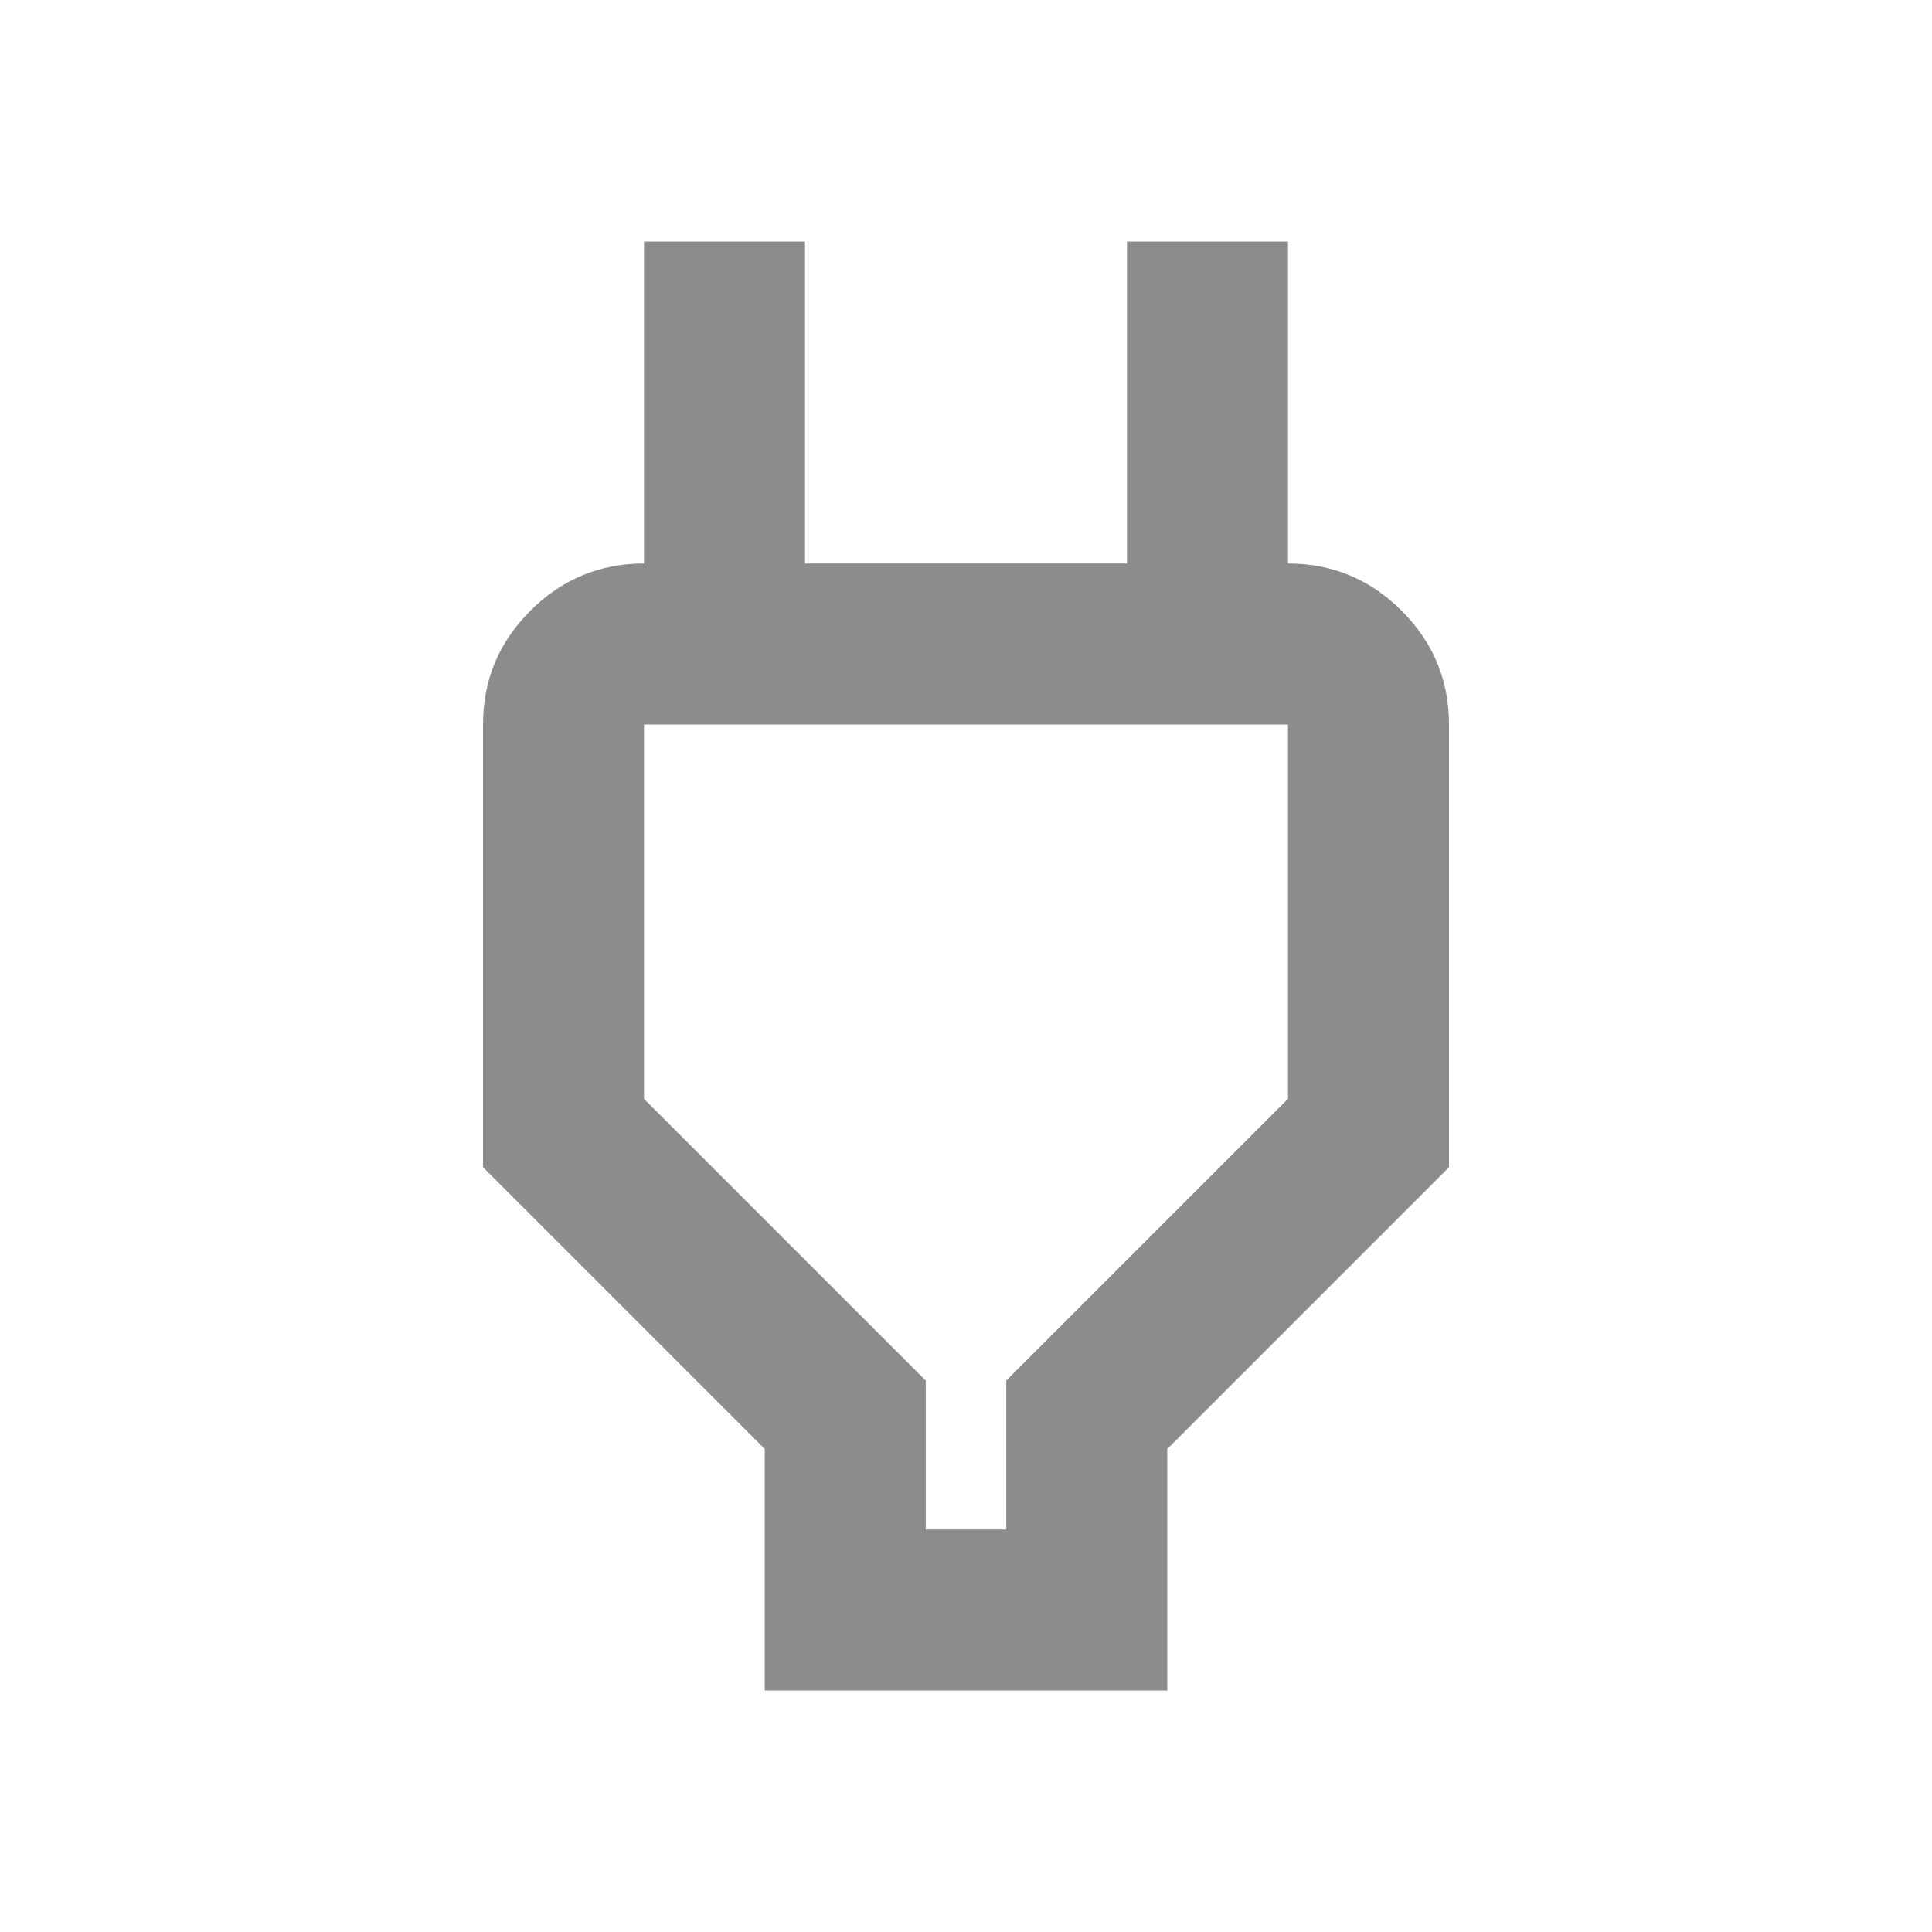
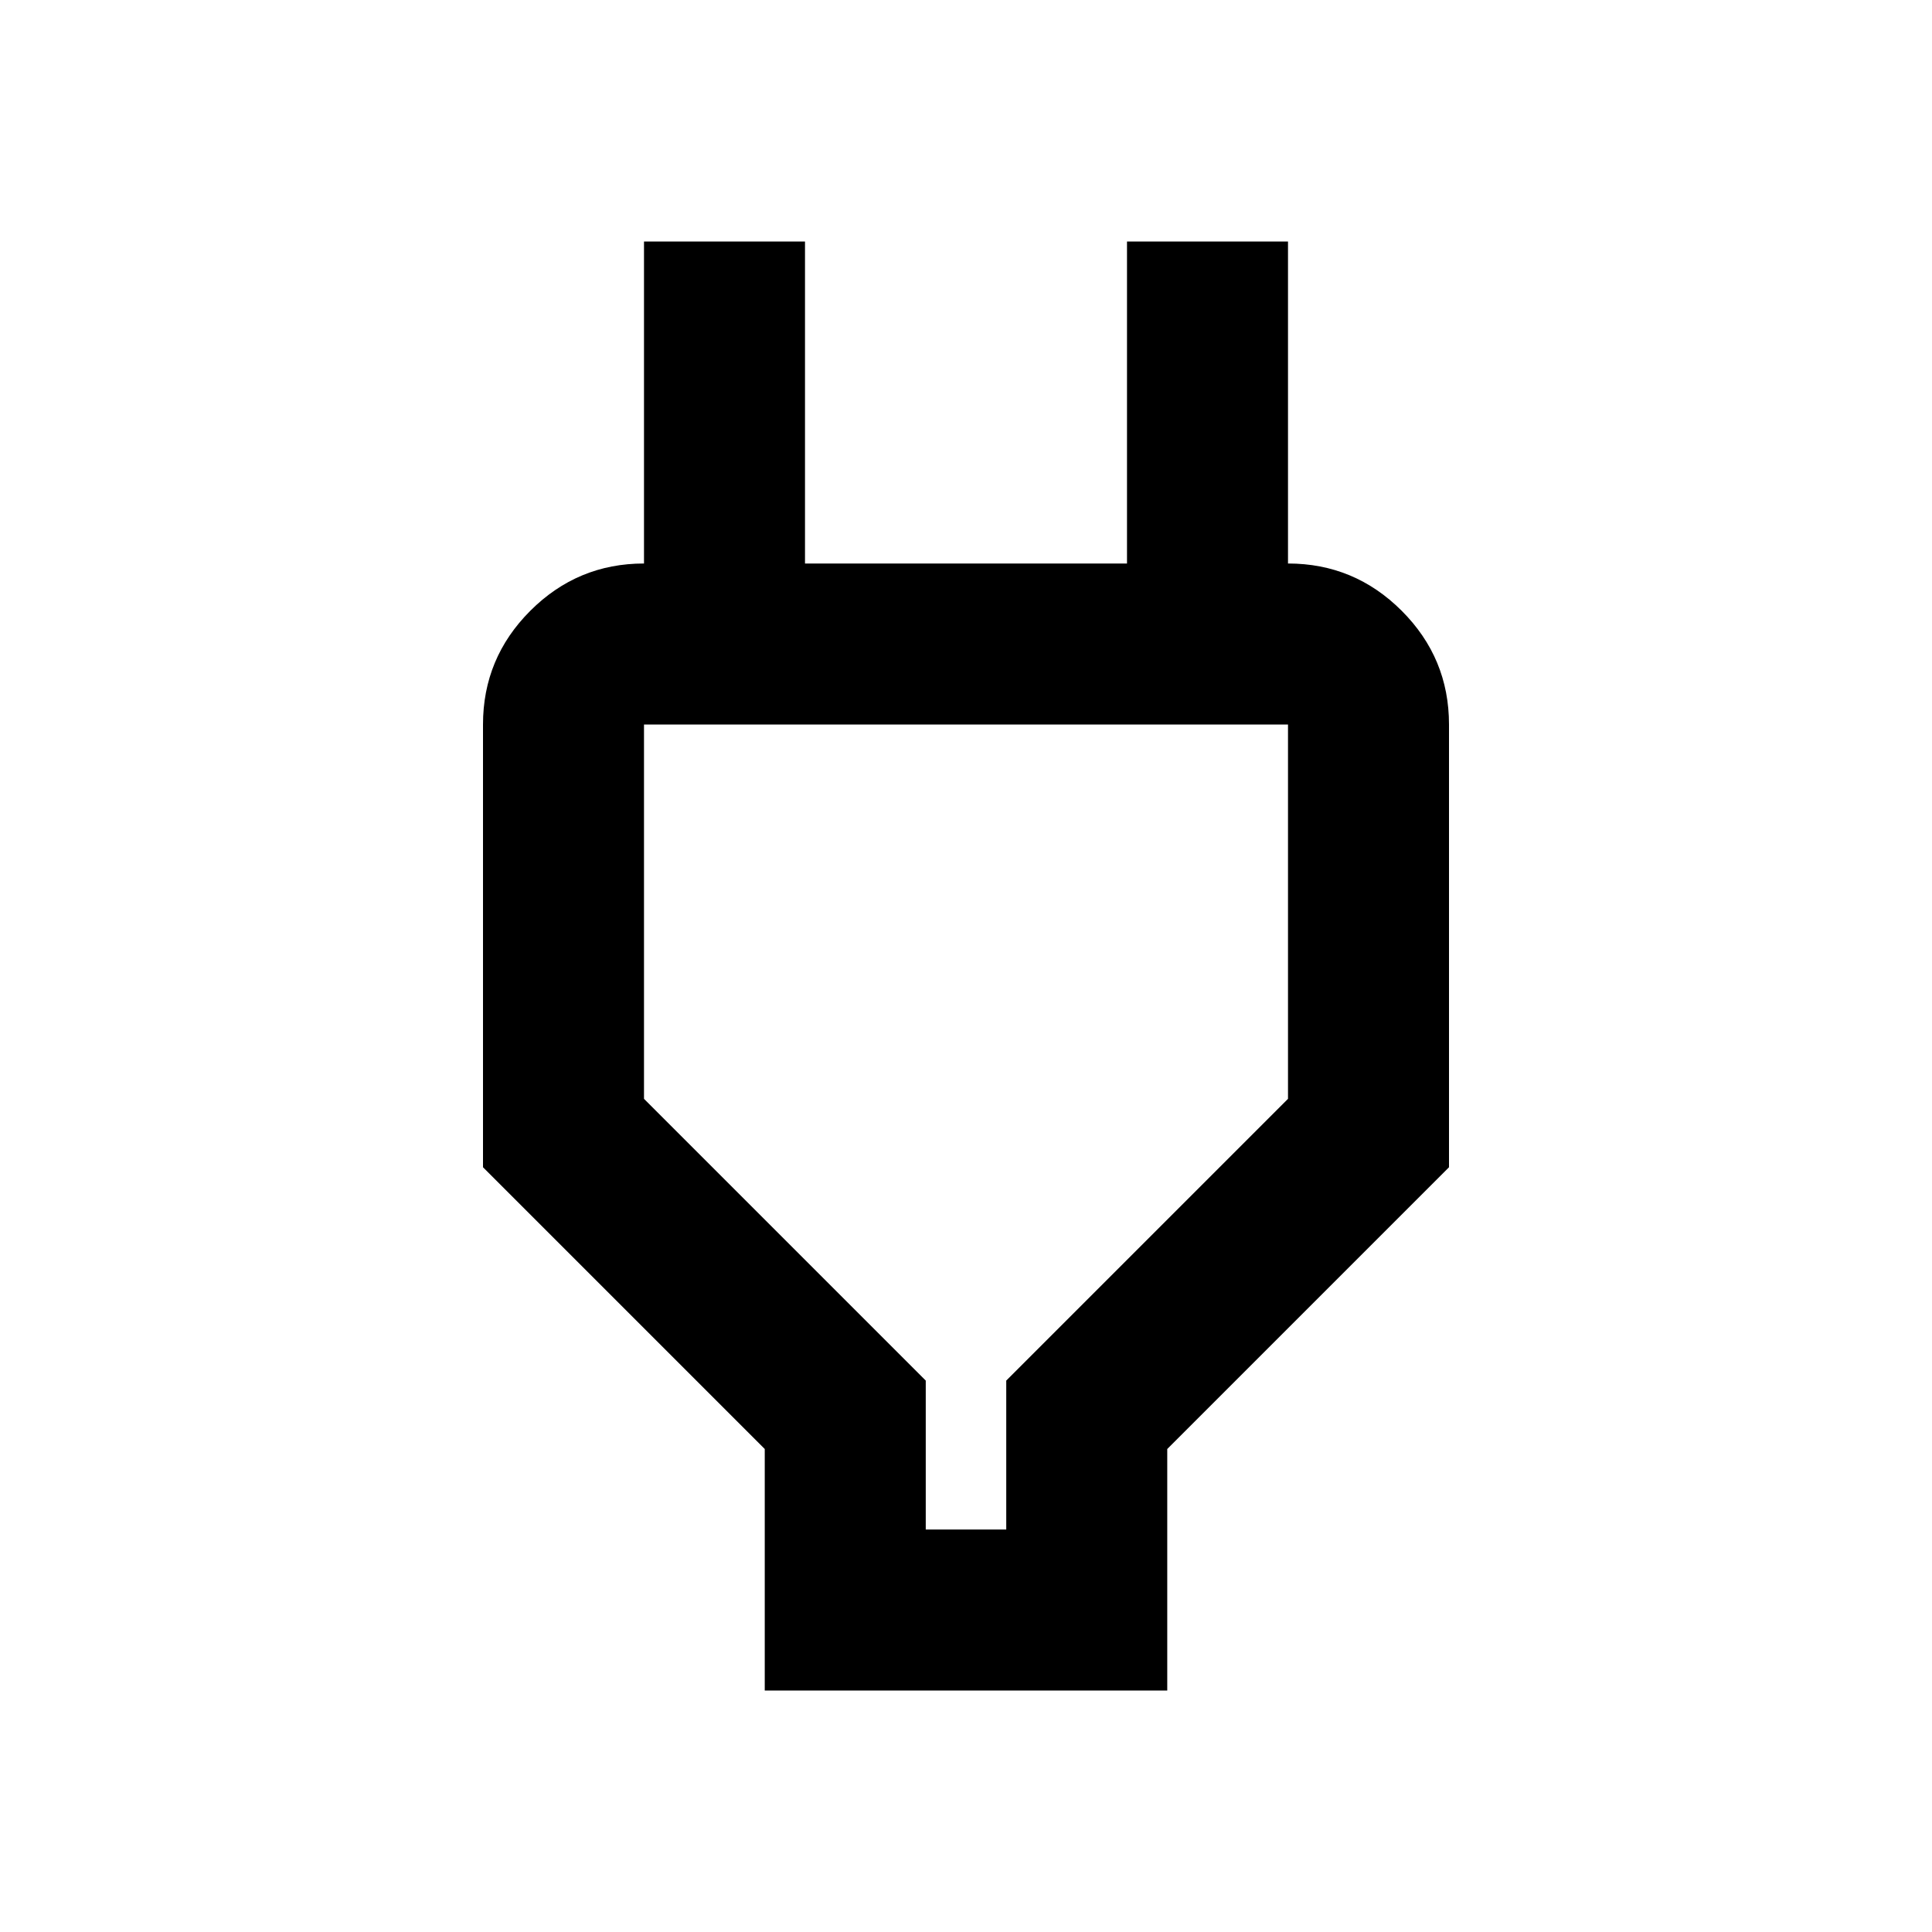
- <svg xmlns="http://www.w3.org/2000/svg" height="24" viewBox="0 -960 960 960" width="24" fill="#8C8C8C">
+ <svg xmlns="http://www.w3.org/2000/svg" height="24" viewBox="0 -960 960 960" width="24">
  <path d="M460-200h40v-74l140-140v-186H320v186l140 140v74Zm-80 80v-120L240-380v-220q0-33 23.5-56.5T320-680h40l-40 40v-200h80v160h160v-160h80v200l-40-40h40q33 0 56.5 23.5T720-600v220L580-240v120H380Zm100-280Z" />
</svg>
